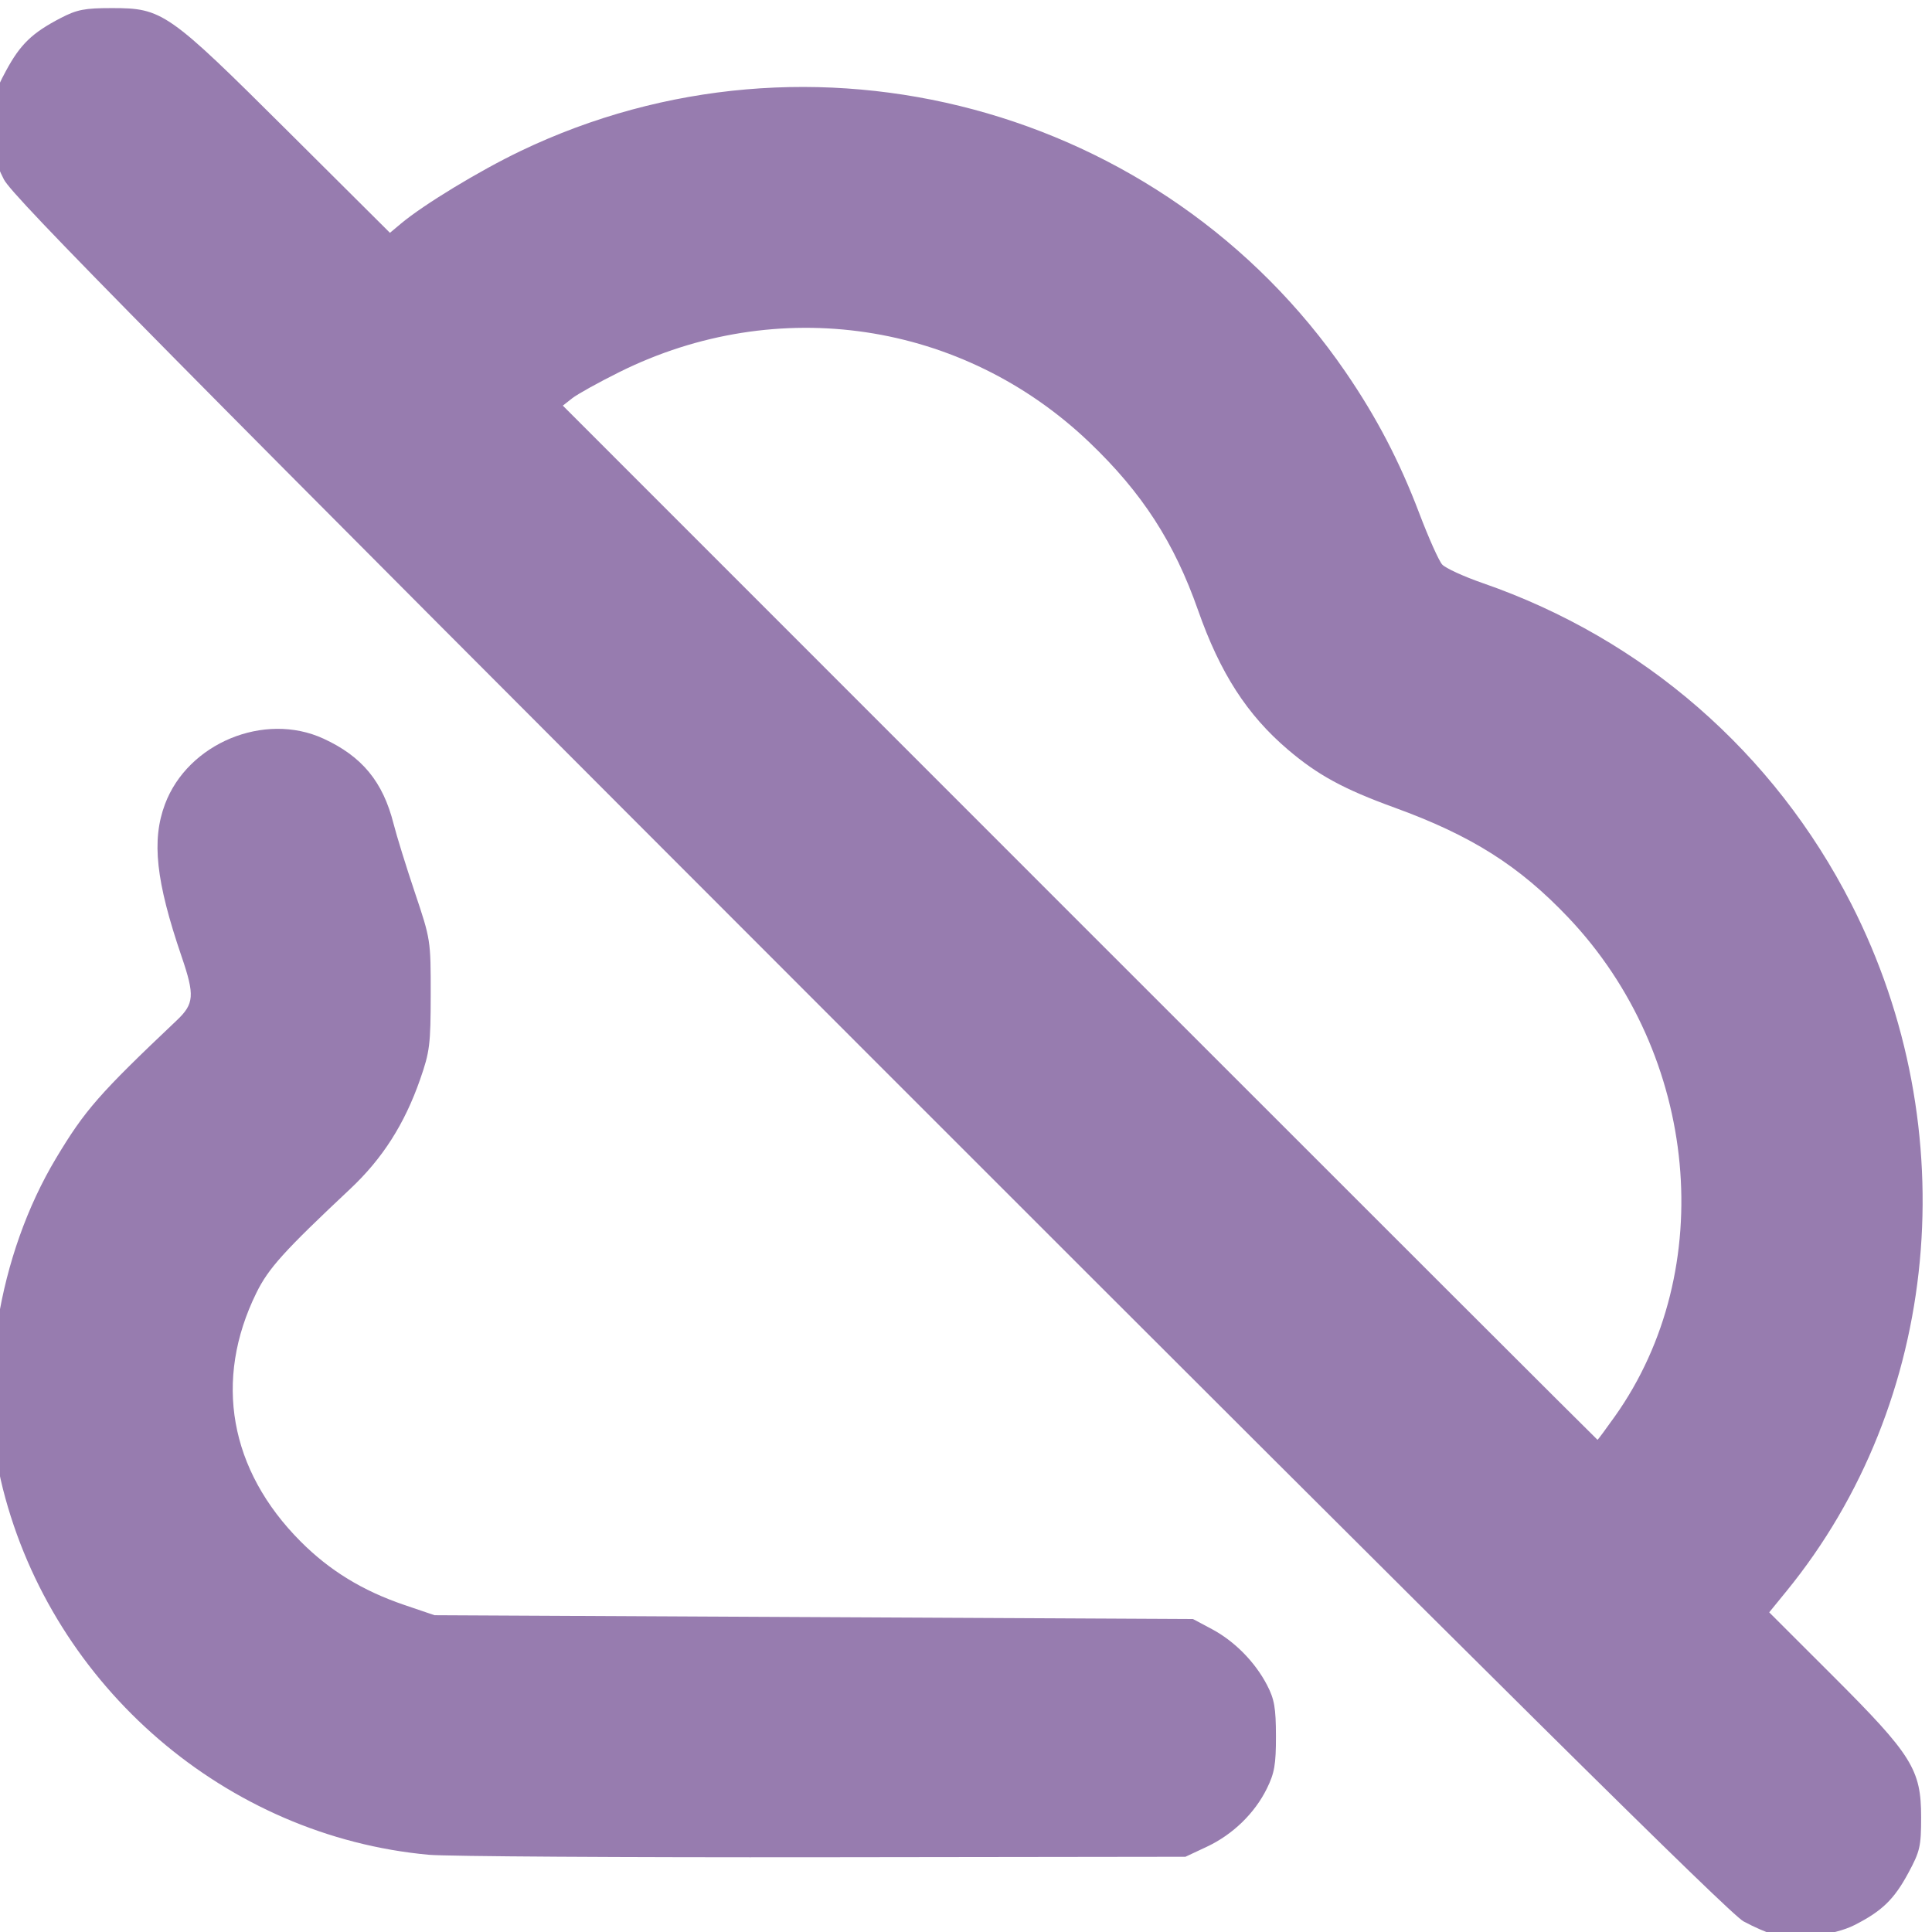
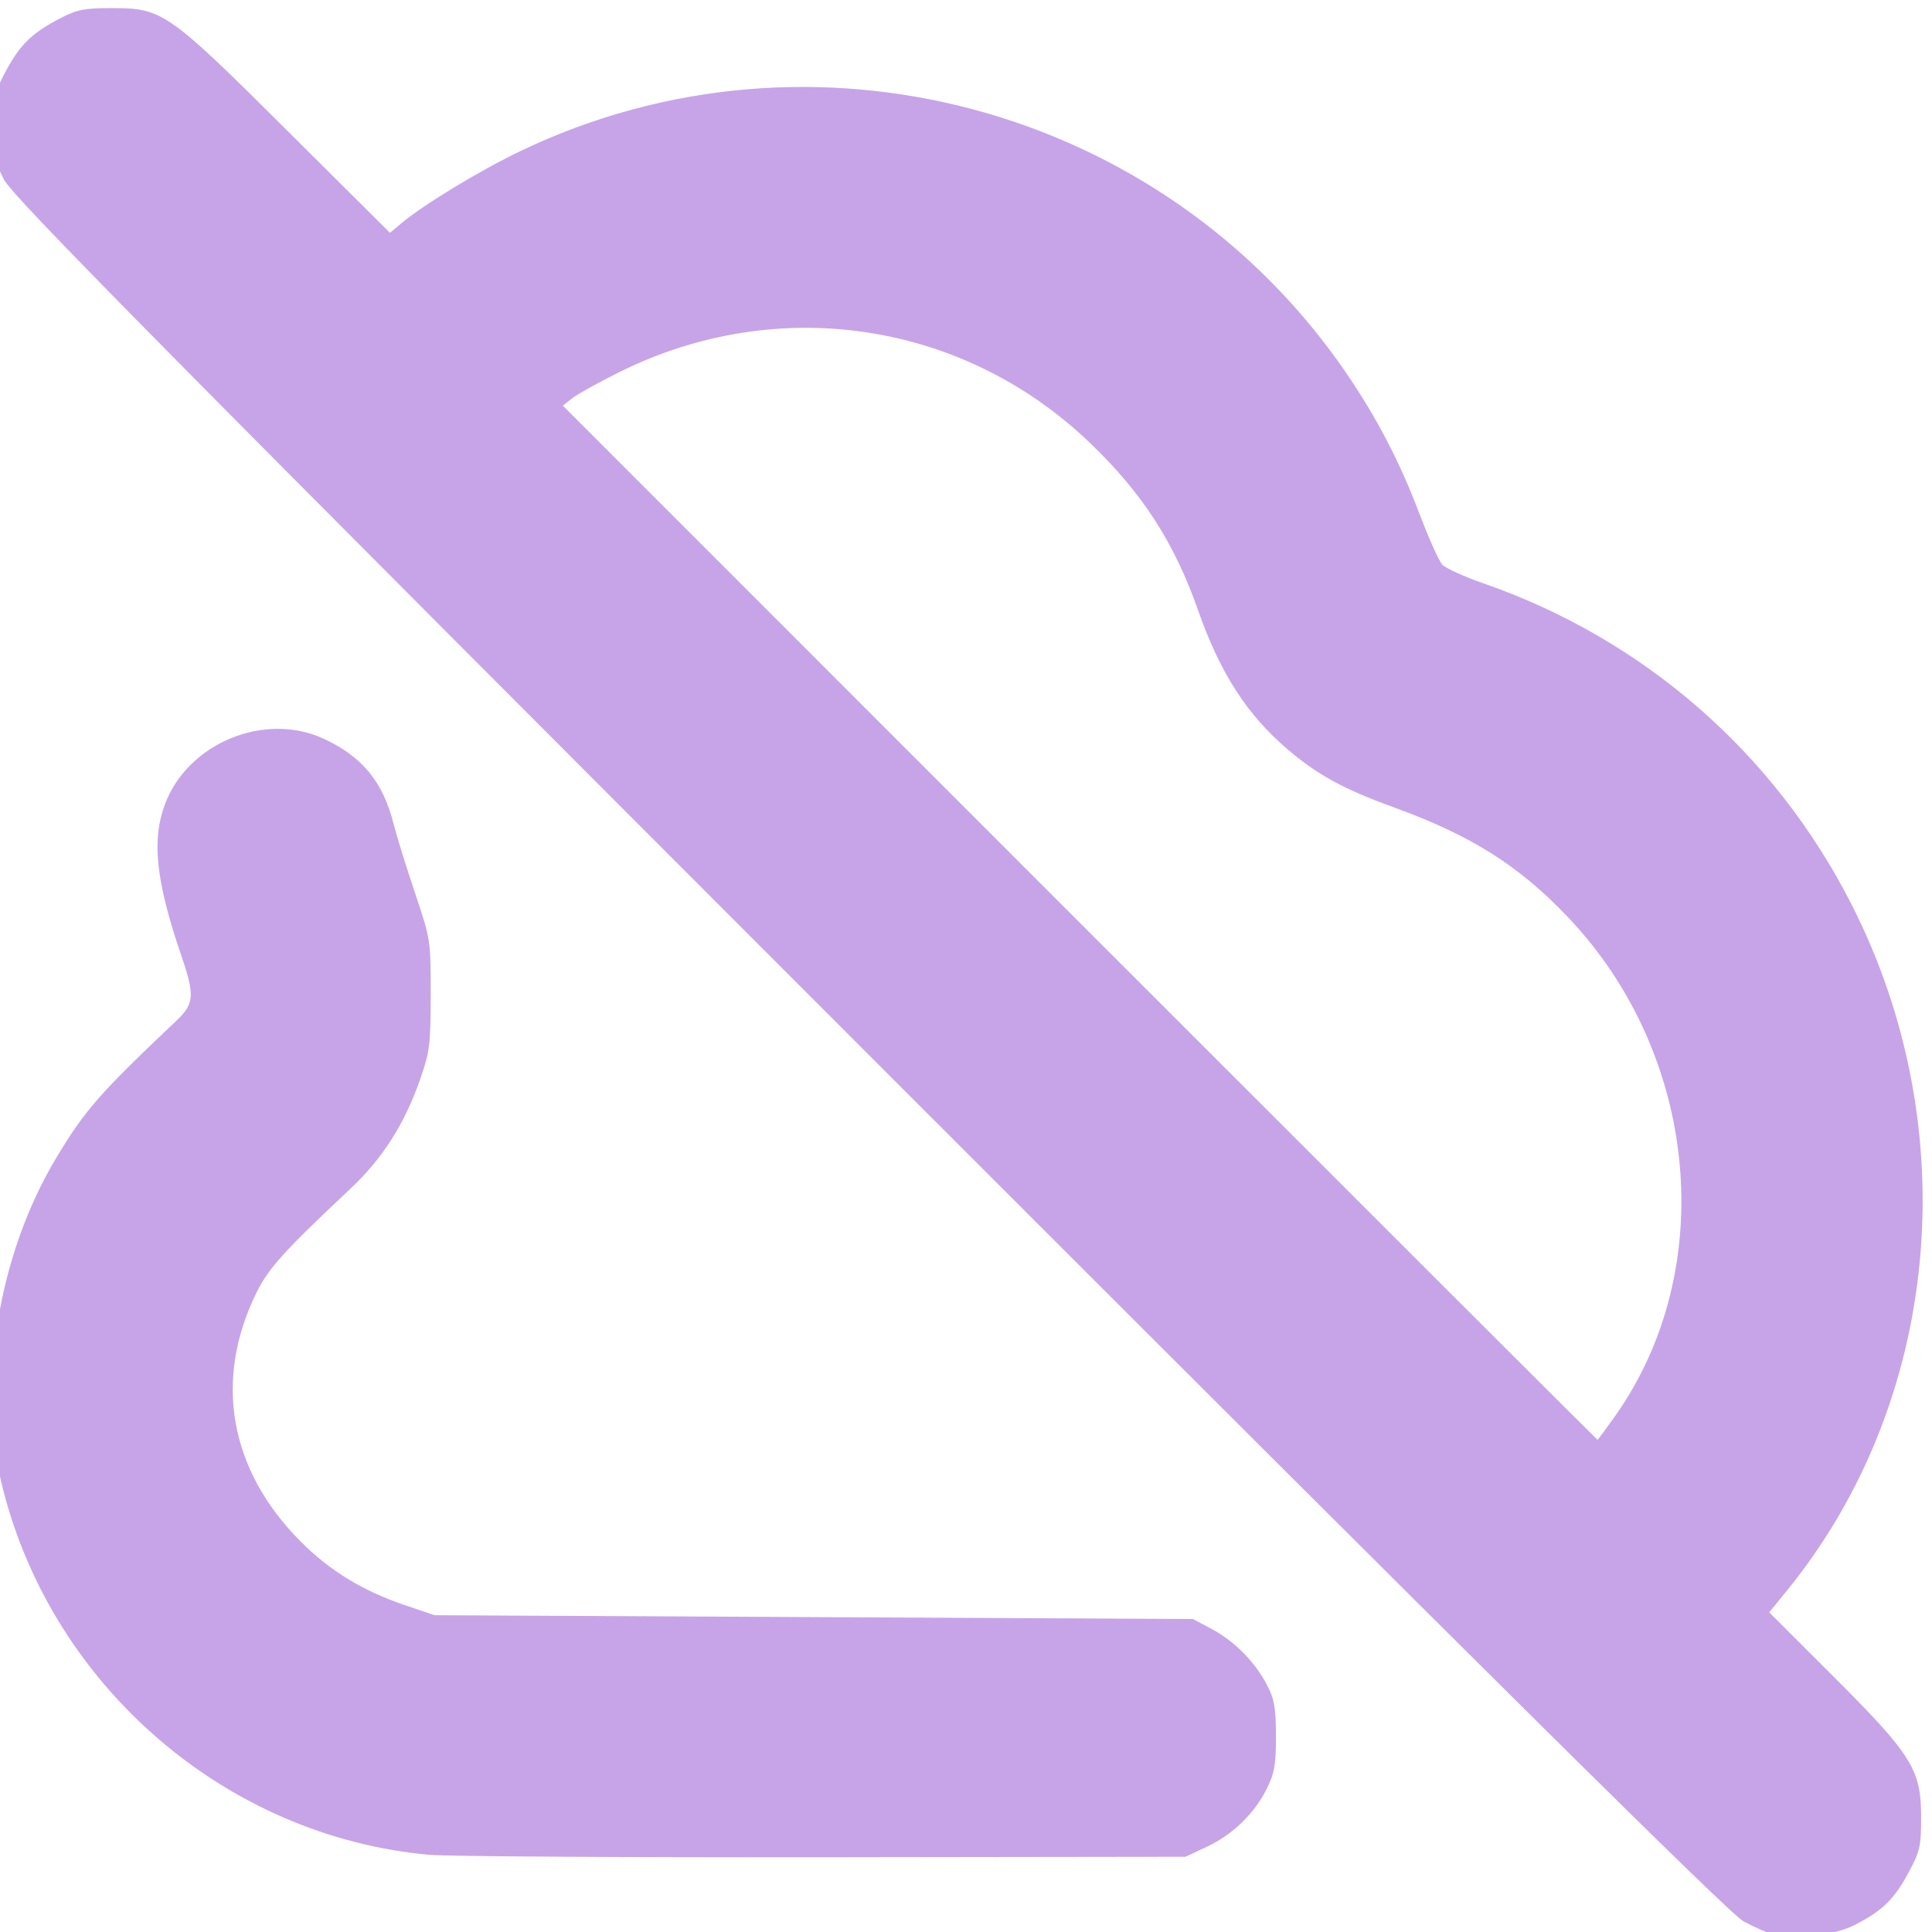
<svg xmlns="http://www.w3.org/2000/svg" xmlns:xlink="http://www.w3.org/1999/xlink" version="1.1" id="svg1" width="512" height="512" viewBox="0 0 512 512">
  <defs id="defs1">
    <linearGradient id="linearGradient3">
-       <stop style="stop-color:#977caf;stop-opacity:1;" offset="0" id="stop3" />
-       <stop style="stop-color:#977caf;stop-opacity:1;" offset="1" id="stop4" />
+       <stop style="stop-color:#c7a4e7;stop-opacity:1;" offset="0" id="stop3" />
+       <stop style="stop-color:#c7a4e7;stop-opacity:1;" offset="1" id="stop4" />
    </linearGradient>
    <linearGradient xlink:href="#linearGradient3" id="linearGradient4" x1="0.781" y1="256.25" x2="514.844" y2="260.938" gradientUnits="userSpaceOnUse" />
  </defs>
  <g id="g1">
    <path style="fill:url(#linearGradient4);fill-opacity:1" d="m 470.094,512.688 c -1.684,-0.438 -5.31,-2.019 -8.057,-3.514 C 458.351,507.167 397.681,447.069 230.44,279.759 42.309,91.551 3.361,52.129 1.037,47.562 c -2.407,-4.728 -2.803,-6.693 -2.821,-14 -0.02,-7.784 0.264,-9.031 3.376,-14.801 3.784,-7.017 6.921,-10.048 14.457,-13.963 4.356,-2.263 6.359,-2.654 13.607,-2.654 13.421,0 14.852,1.001 46.592,32.591 l 27.092,26.964 2.908,-2.436 C 112.253,54.232 126.994,45.282 137.884,40.057 214.909,3.094 308.171,28.045 356.565,98.562 c 8.208,11.961 14.328,23.682 19.549,37.442 2.472,6.516 5.208,12.635 6.08,13.599 0.872,0.963 5.72,3.184 10.774,4.936 42.562,14.752 77.196,44.906 97.643,85.013 30.474,59.775 23.657,132.073 -17.174,182.122 l -4.578,5.612 16.873,16.852 c 20.978,20.951 23.387,24.806 23.387,37.425 0,7.763 -0.295,9.047 -3.398,14.801 -3.784,7.018 -6.987,10.112 -14.305,13.82 -5.356,2.714 -15.794,3.94 -21.322,2.503 z M 427.988,375.312 c 27.558,-38.857 22.228,-95.731 -12.388,-132.173 -13.037,-13.725 -25.655,-21.703 -46.04,-29.113 -13.471,-4.896 -20.329,-8.625 -28.231,-15.35 -10.846,-9.231 -17.989,-20.307 -23.832,-36.955 -6.319,-18.006 -14.823,-31.145 -28.803,-44.501 -33.605,-32.106 -82.659,-39.441 -124.538,-18.622 -5.5,2.734 -11.125,5.855 -12.5,6.935 l -2.5,1.964 136.999,137.033 c 75.349,75.368 137.089,137.033 137.199,137.033 0.11,0 2.196,-2.812 4.633,-6.25 z M 113.656,491.537 c -53.613,-4.892 -99.549,-44.358 -112.89,-96.99 -6.908,-27.253 -1.333,-61.898 14.101,-87.631 7.63,-12.722 11.422,-17.051 31.952,-36.486 4.654,-4.406 4.825,-6.623 1.303,-16.942 -6.811,-19.955 -7.991,-30.773 -4.405,-40.359 6.054,-16.181 26.344,-24.582 41.996,-17.388 10.234,4.704 15.767,11.423 18.587,22.571 0.8,3.163 3.345,11.375 5.655,18.25 4.171,12.413 4.2,12.601 4.186,27 -0.014,13.274 -0.251,15.176 -2.808,22.5 -4.132,11.836 -9.963,20.971 -18.51,29 -17.596,16.528 -21.678,21.051 -24.883,27.568 -11.379,23.136 -7.133,46.964 11.74,65.89 7.69,7.712 16.43,13.059 27.476,16.811 l 8,2.718 100.5,0.507 100.5,0.507 5,2.664 c 6.005,3.199 11.448,8.72 14.627,14.836 1.94,3.732 2.342,6.036 2.356,13.5 0.014,7.524 -0.38,9.807 -2.406,13.923 -3.235,6.572 -9.048,12.203 -15.929,15.429 l -5.648,2.648 -96,0.125 c -52.8,0.069 -99.825,-0.224 -104.5,-0.651 z" id="path3" />
  </g>
</svg>
